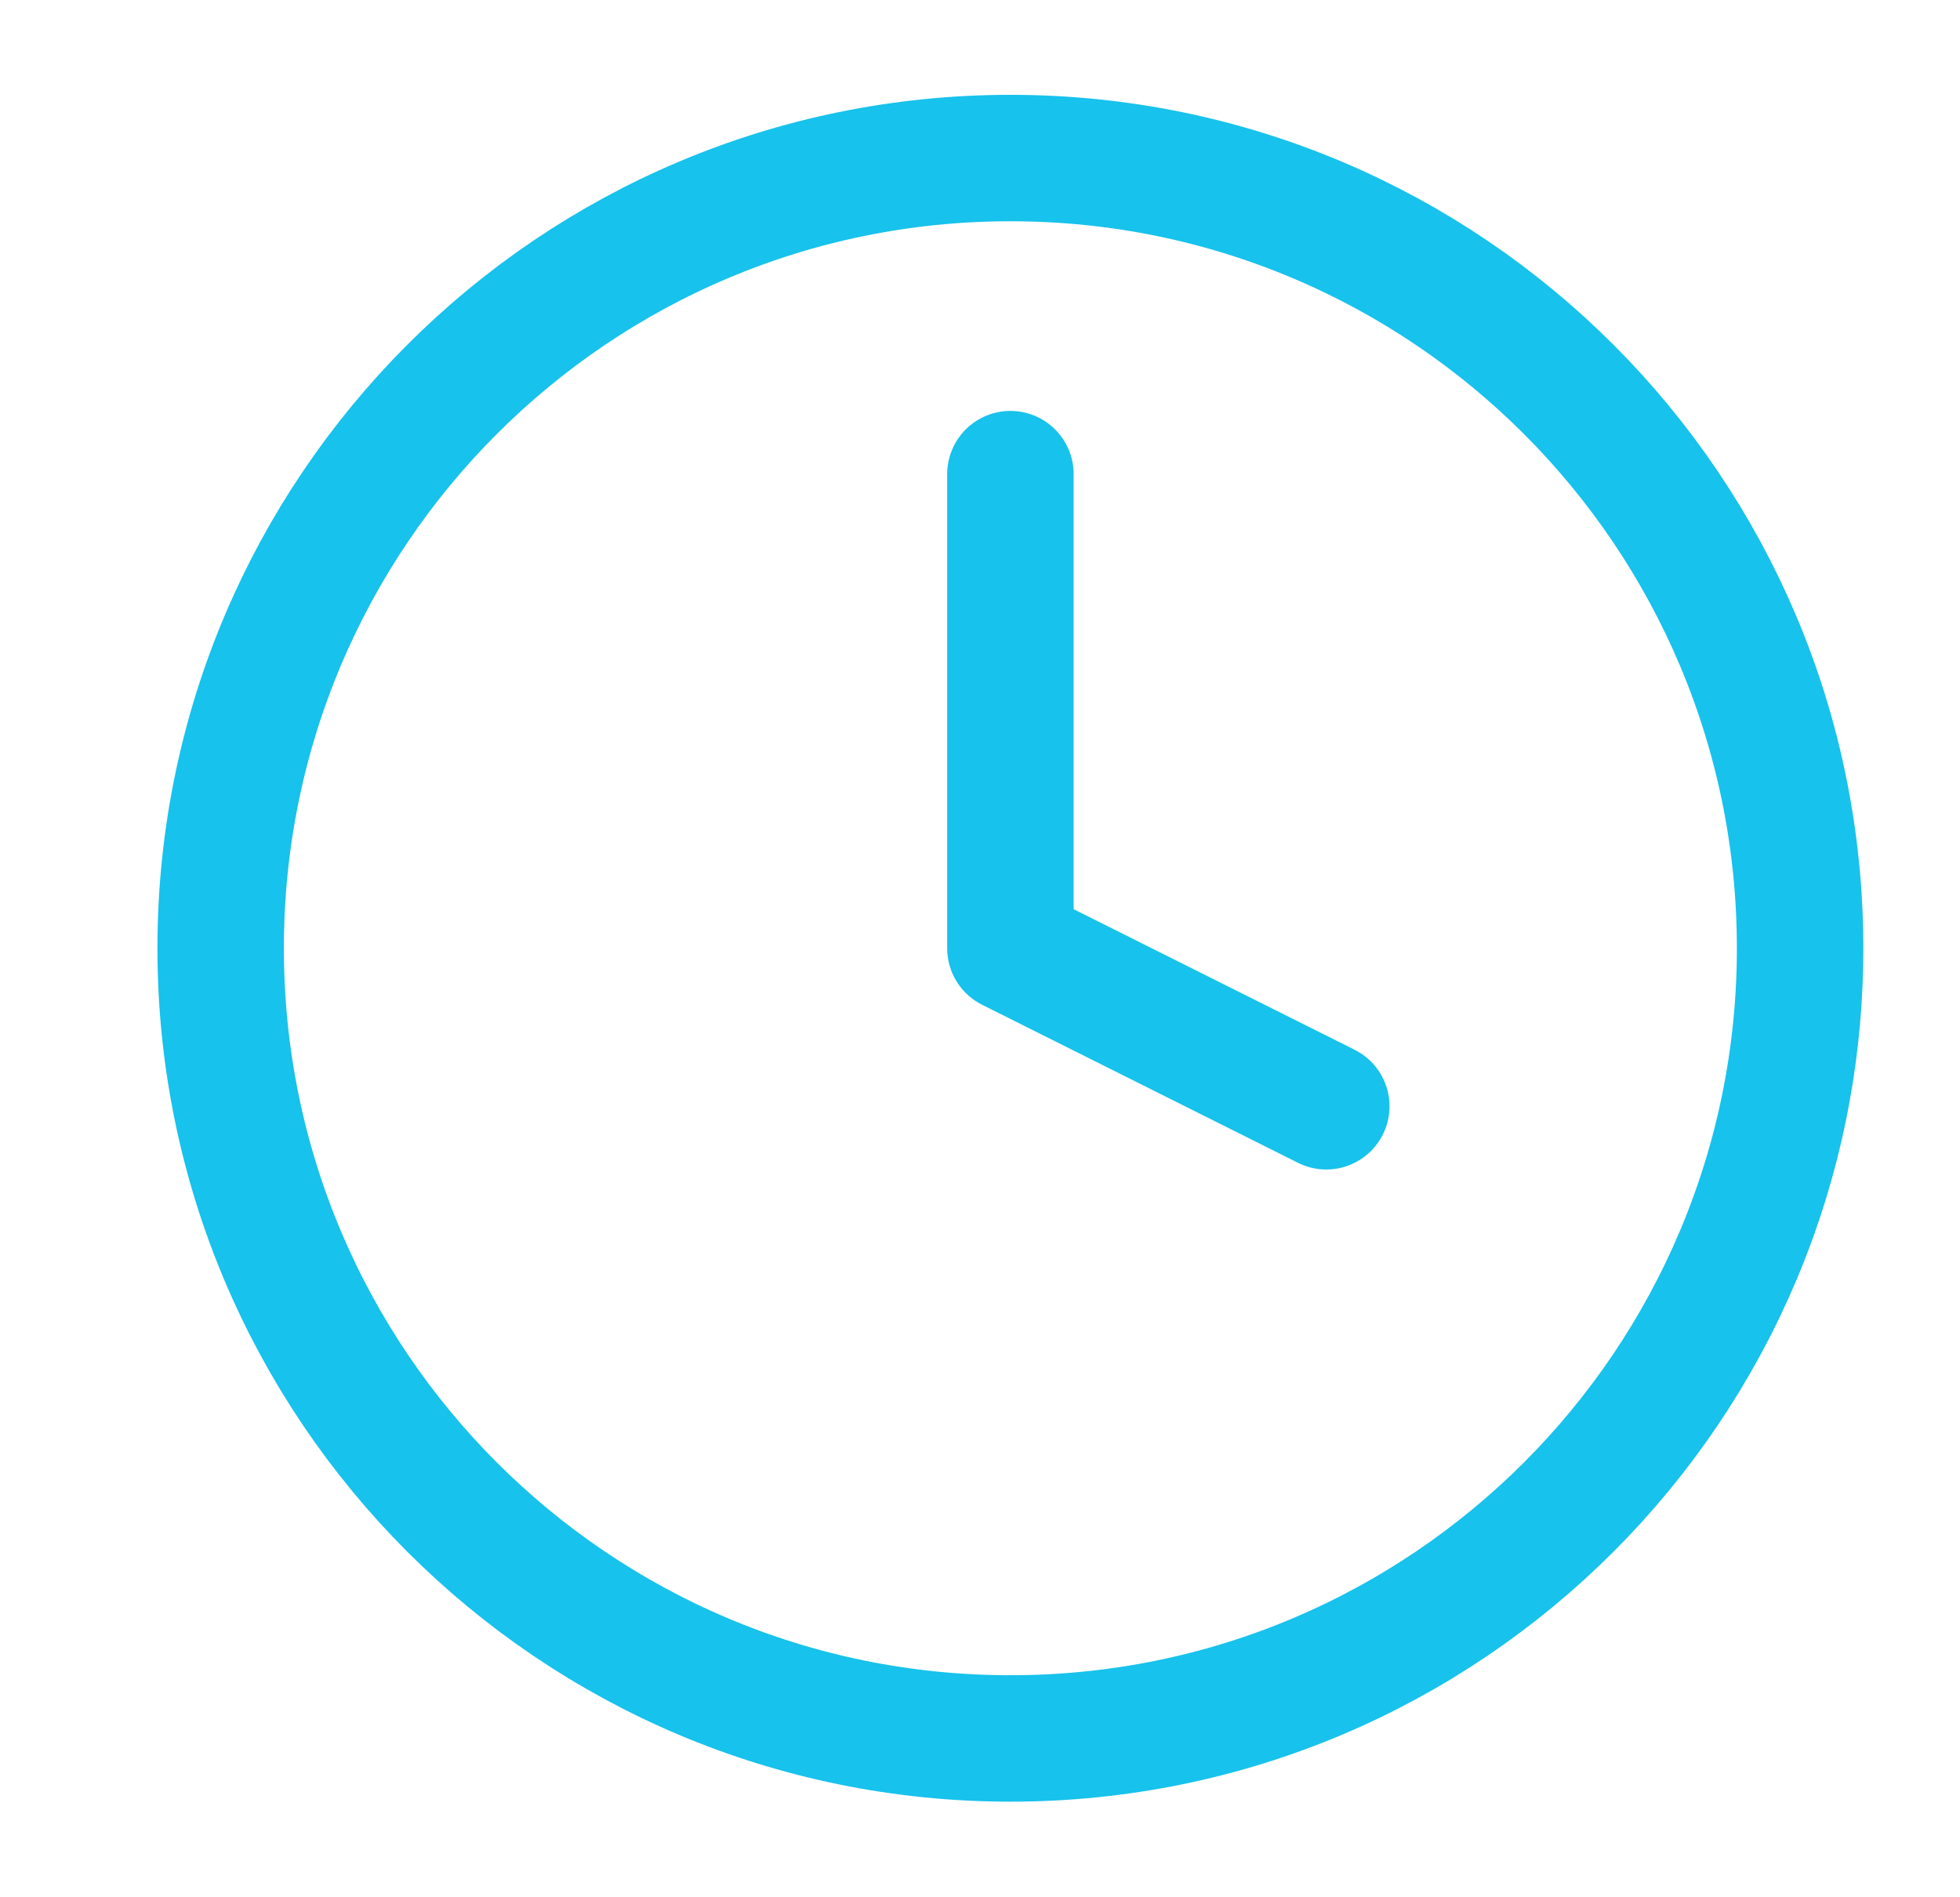
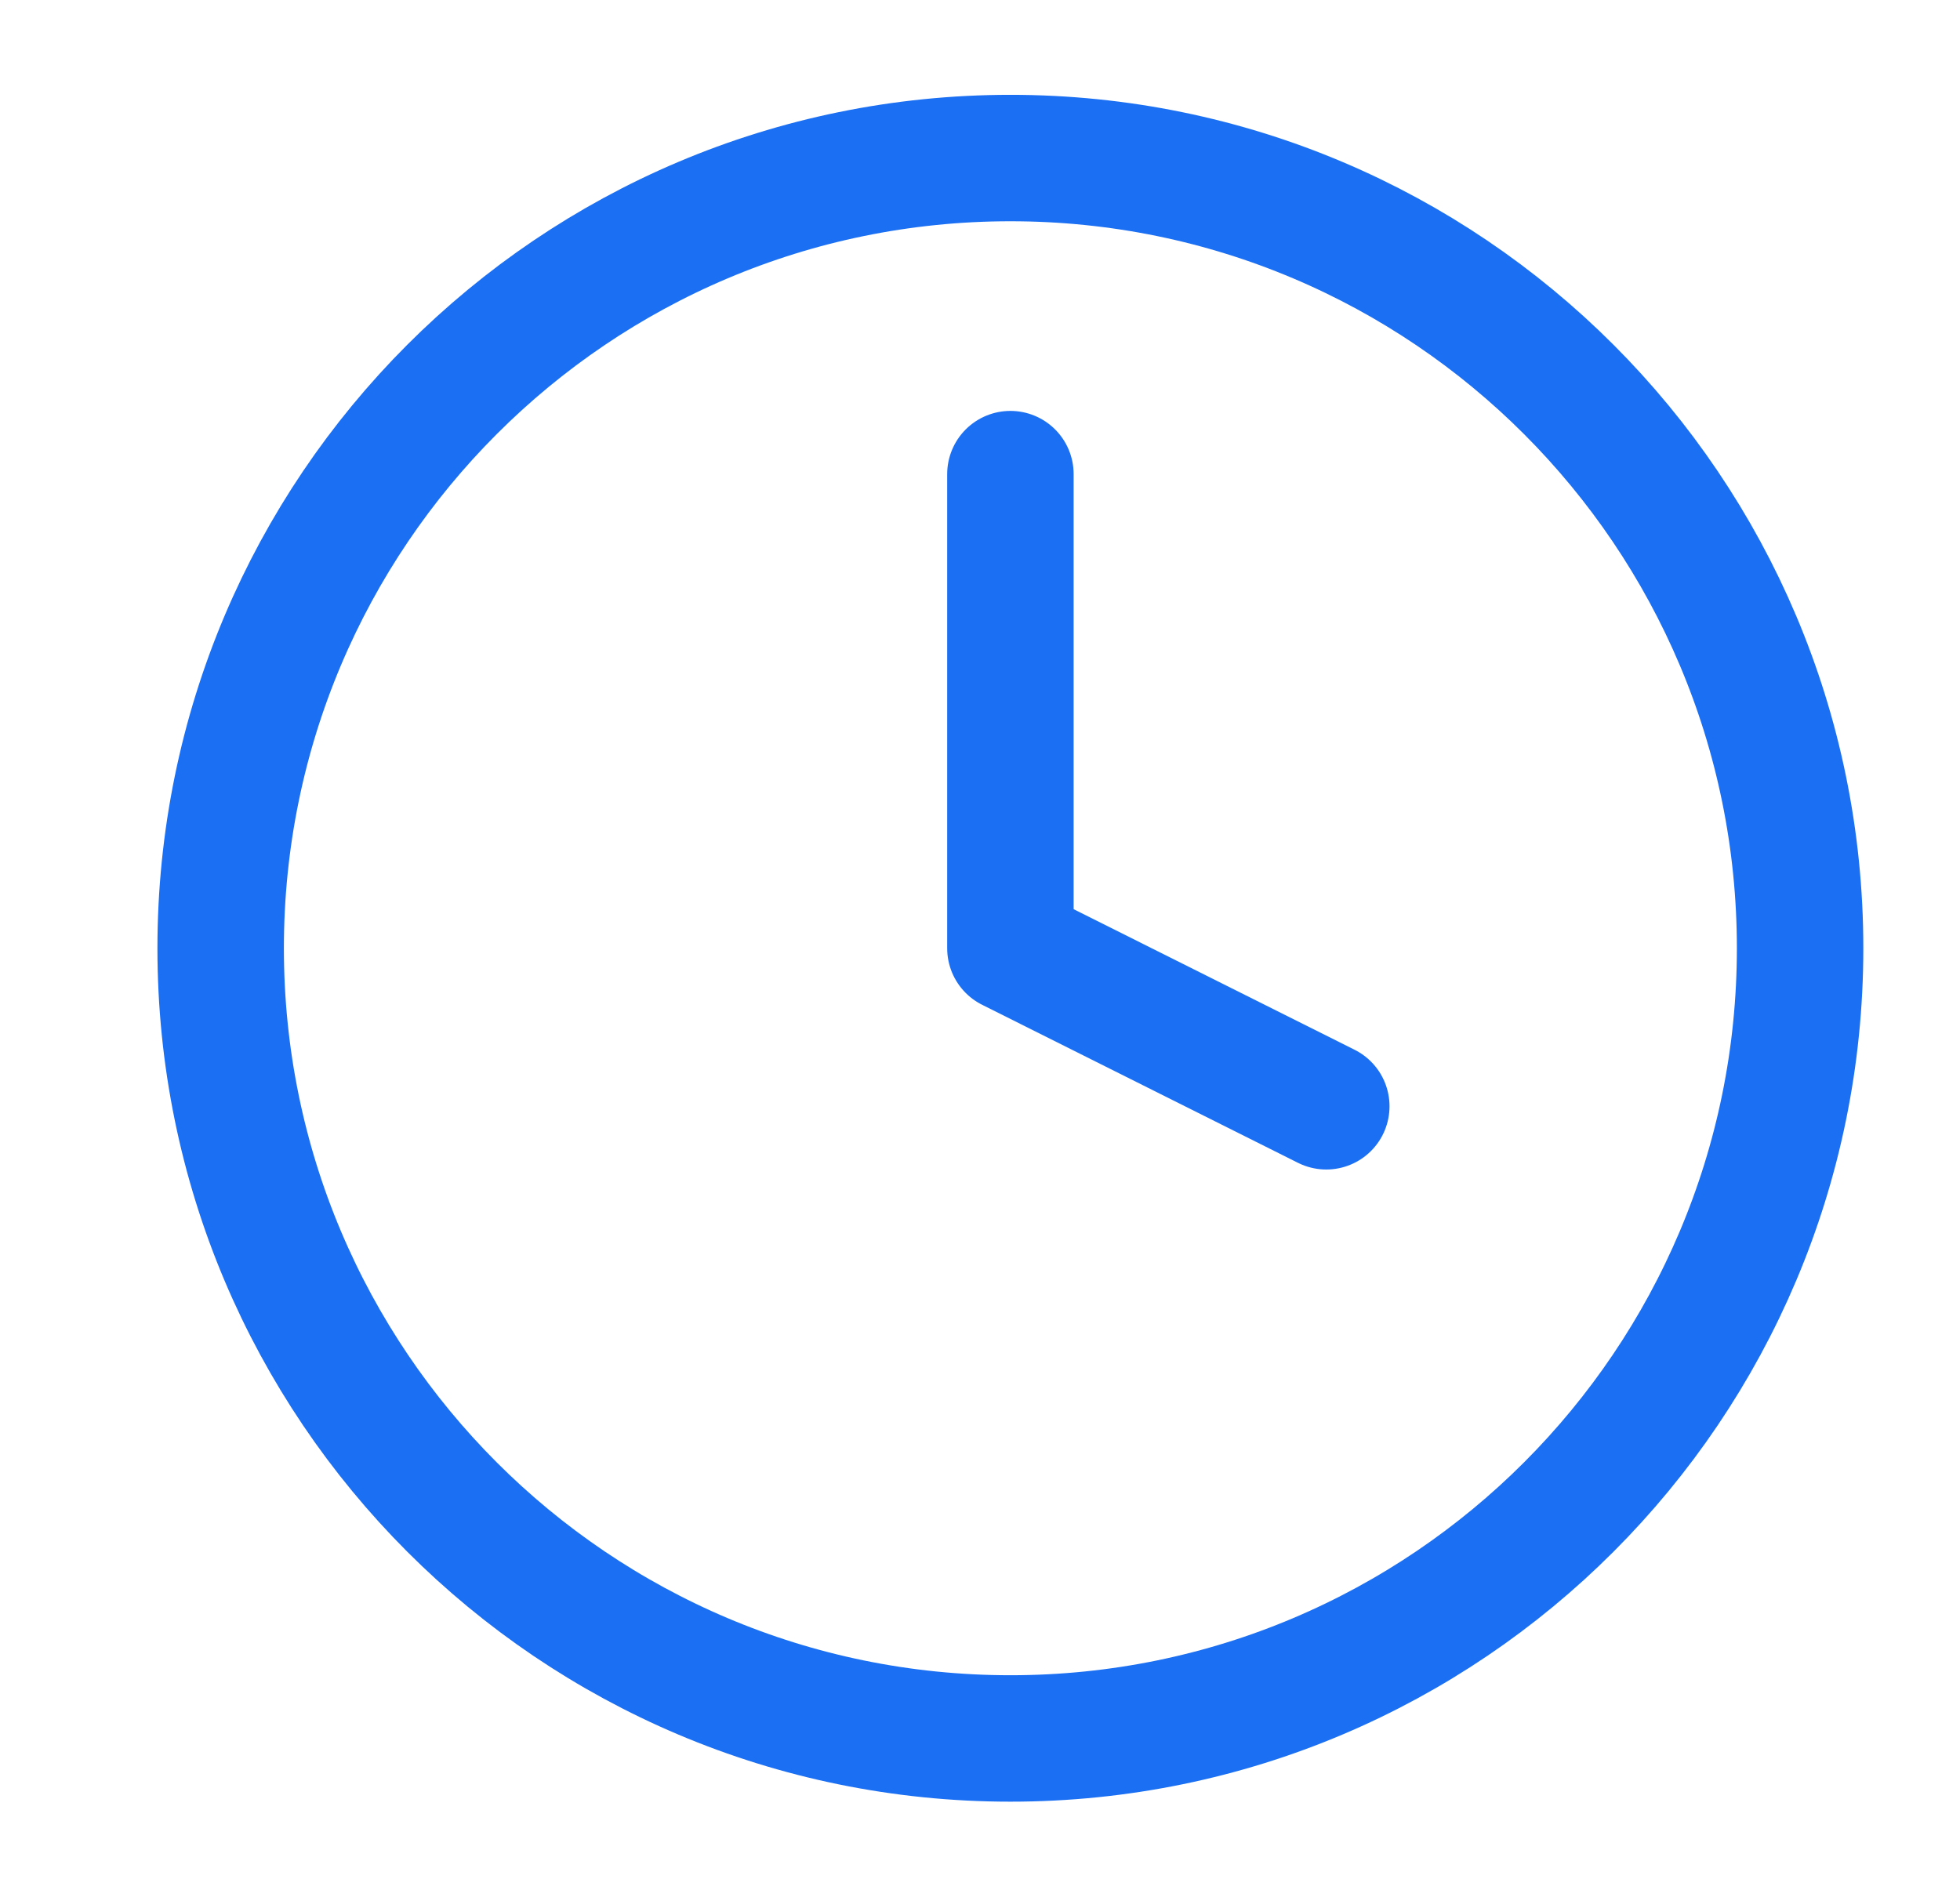
<svg xmlns="http://www.w3.org/2000/svg" width="31" height="30" viewBox="0 0 31 30" fill="none">
-   <path d="M15.981 27.5C22.879 27.5 28.471 21.904 28.471 15C28.471 8.096 22.879 2.5 15.981 2.5C9.082 2.5 3.49 8.096 3.49 15C3.49 21.904 9.082 27.5 15.981 27.5Z" stroke="#17C2EC" stroke-width="2" stroke-linecap="round" stroke-linejoin="round" />
-   <path d="M15.981 7.5V15L20.977 17.5" stroke="#17C2EC" stroke-width="2" stroke-linecap="round" stroke-linejoin="round" />
+   <path d="M15.981 27.5C22.879 27.5 28.471 21.904 28.471 15C28.471 8.096 22.879 2.5 15.981 2.5C9.082 2.5 3.49 8.096 3.49 15C3.49 21.904 9.082 27.5 15.981 27.5Z" stroke="#1b6ff3" stroke-width="2" stroke-linecap="round" stroke-linejoin="round" />
+   <path d="M15.981 7.5V15L20.977 17.5" stroke="#1b6ff3" stroke-width="2" stroke-linecap="round" stroke-linejoin="round" />
</svg>
